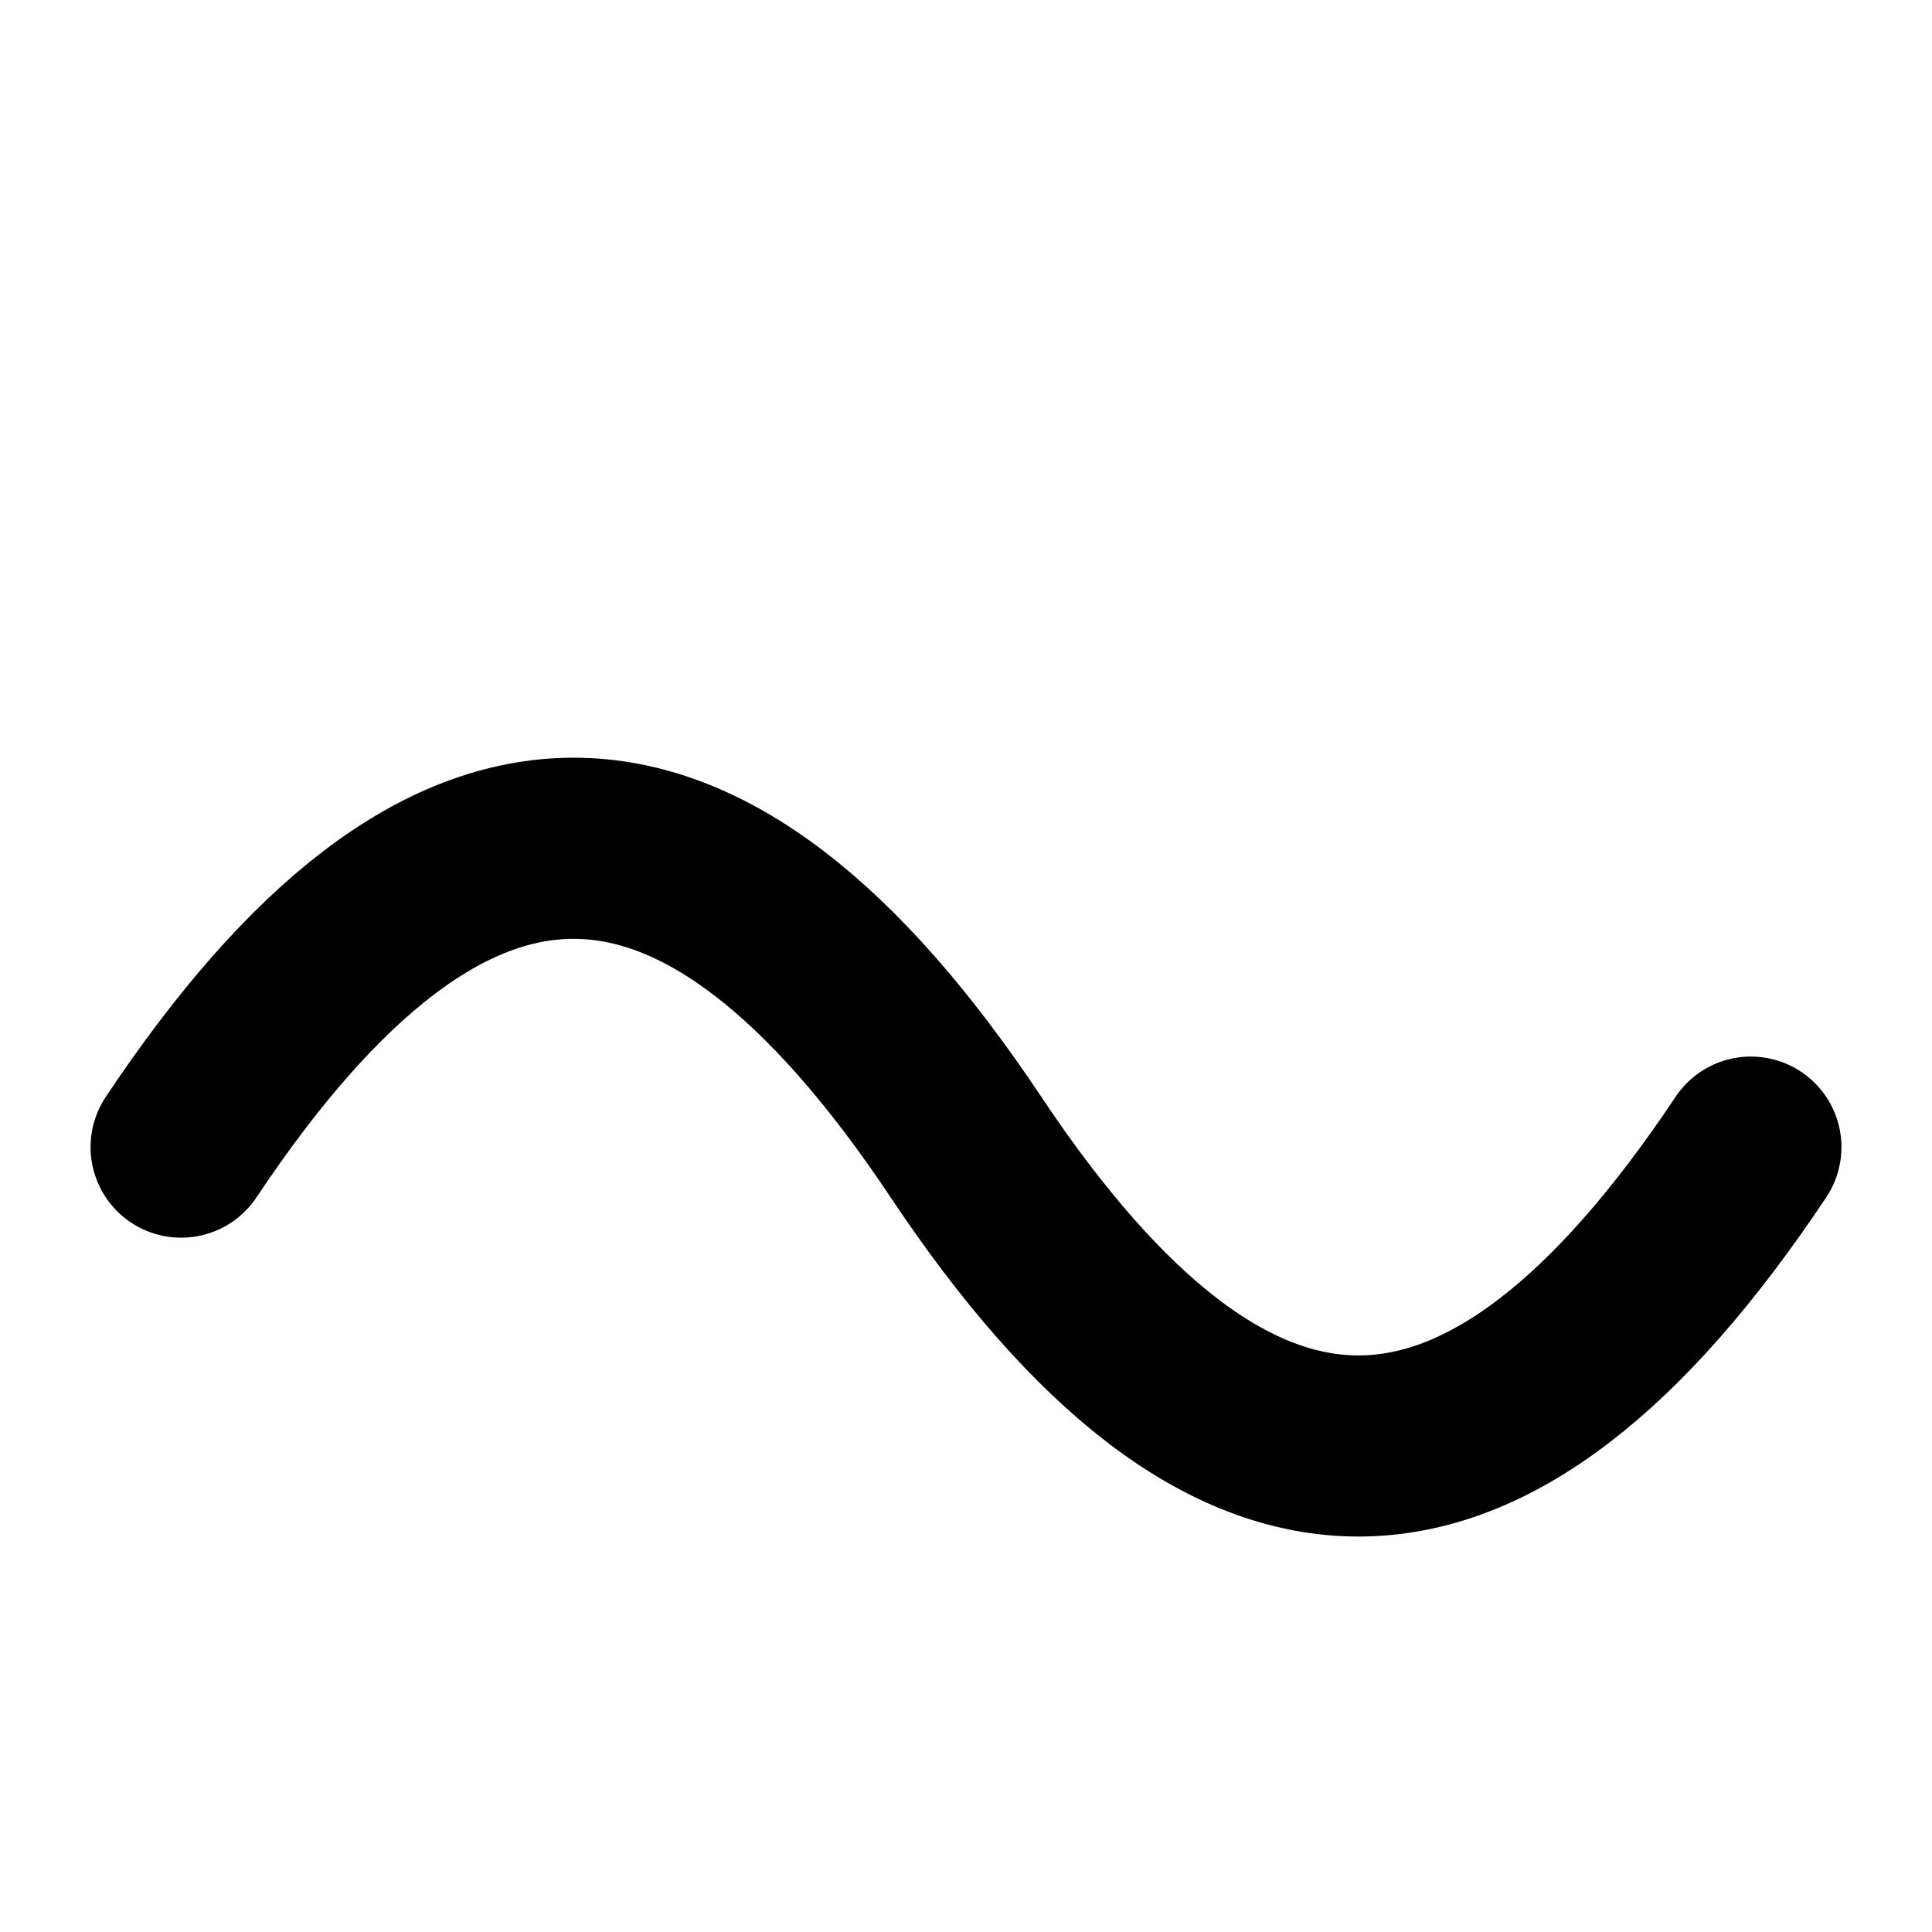
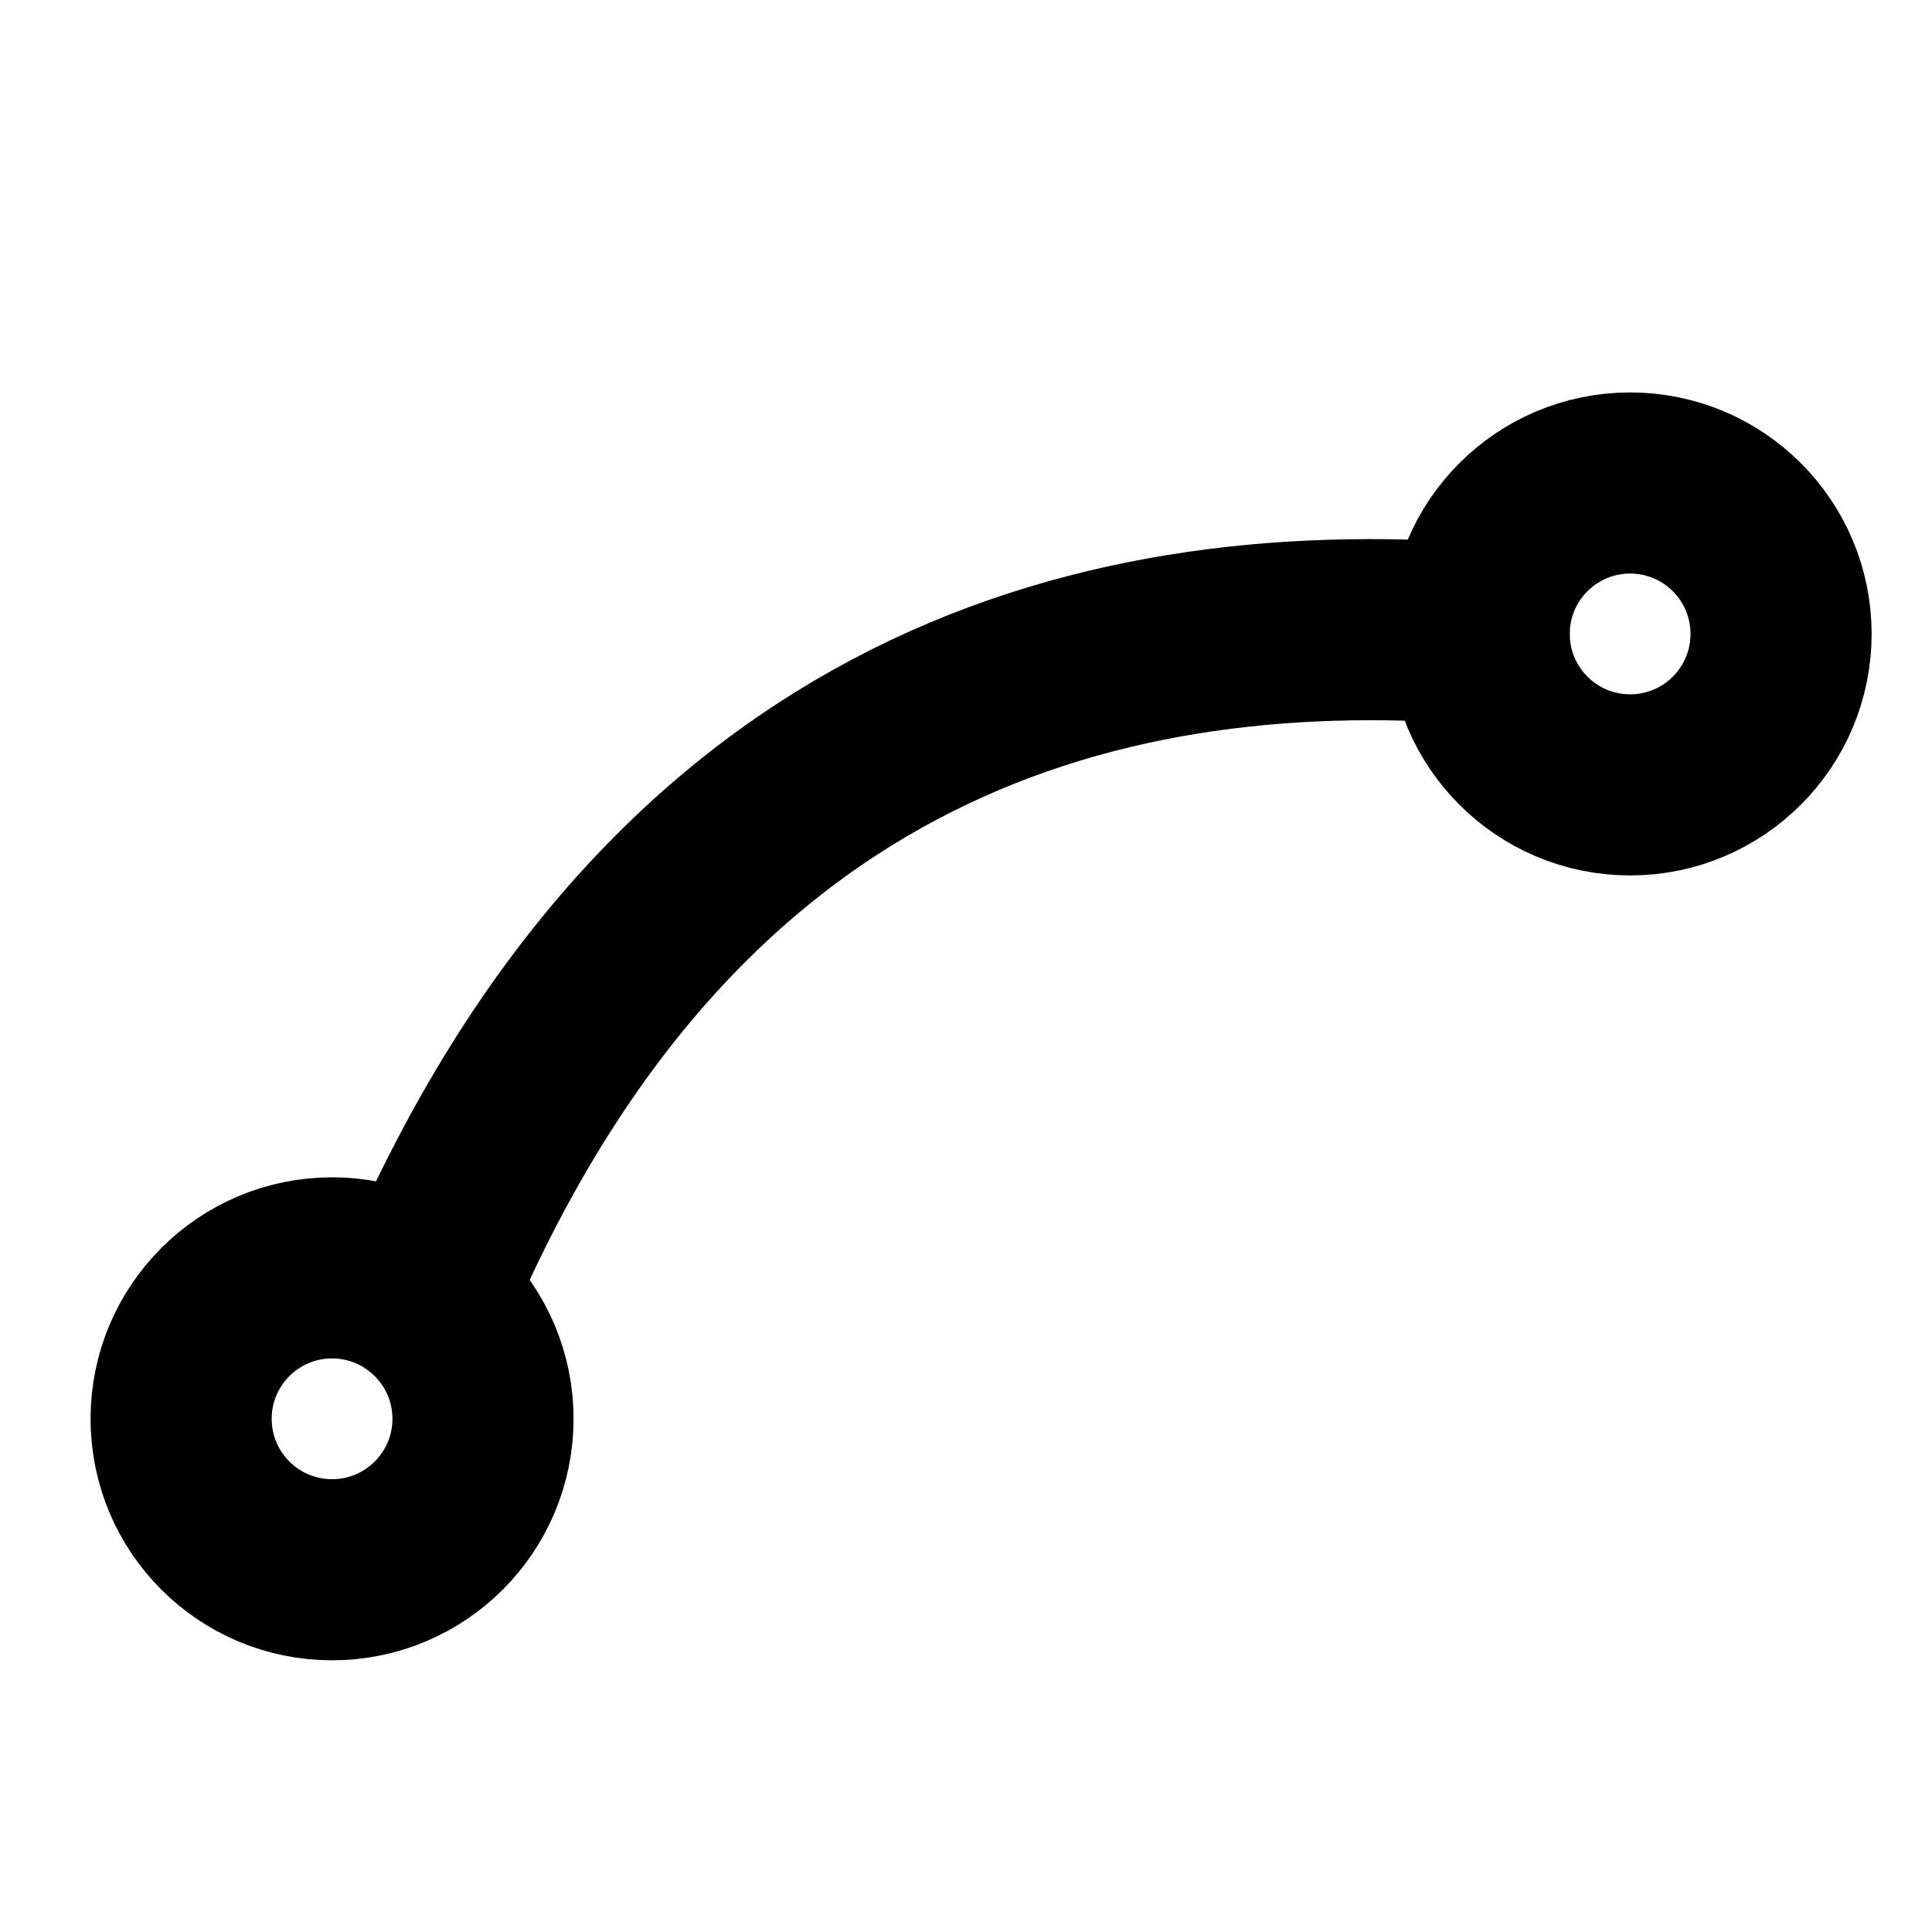
<svg xmlns="http://www.w3.org/2000/svg" width="16" height="16" viewBox="0 0 16 16" fill="none" stroke="currentColor" stroke-width="1.5" stroke-linecap="round" stroke-linejoin="round">
-   <path d="M1.5 9.5c2.2-3.3 4.3-3.3 6.5 0s4.3 3.3 6.5 0" />
+   <path d="M3.5 10.75C5.5 6 9 5 12.25 5.25" />
+   <circle cx="2.75" cy="11.75" r="1.25" />
+   <circle cx="13.5" cy="5.25" r="1.25" />
</svg>
